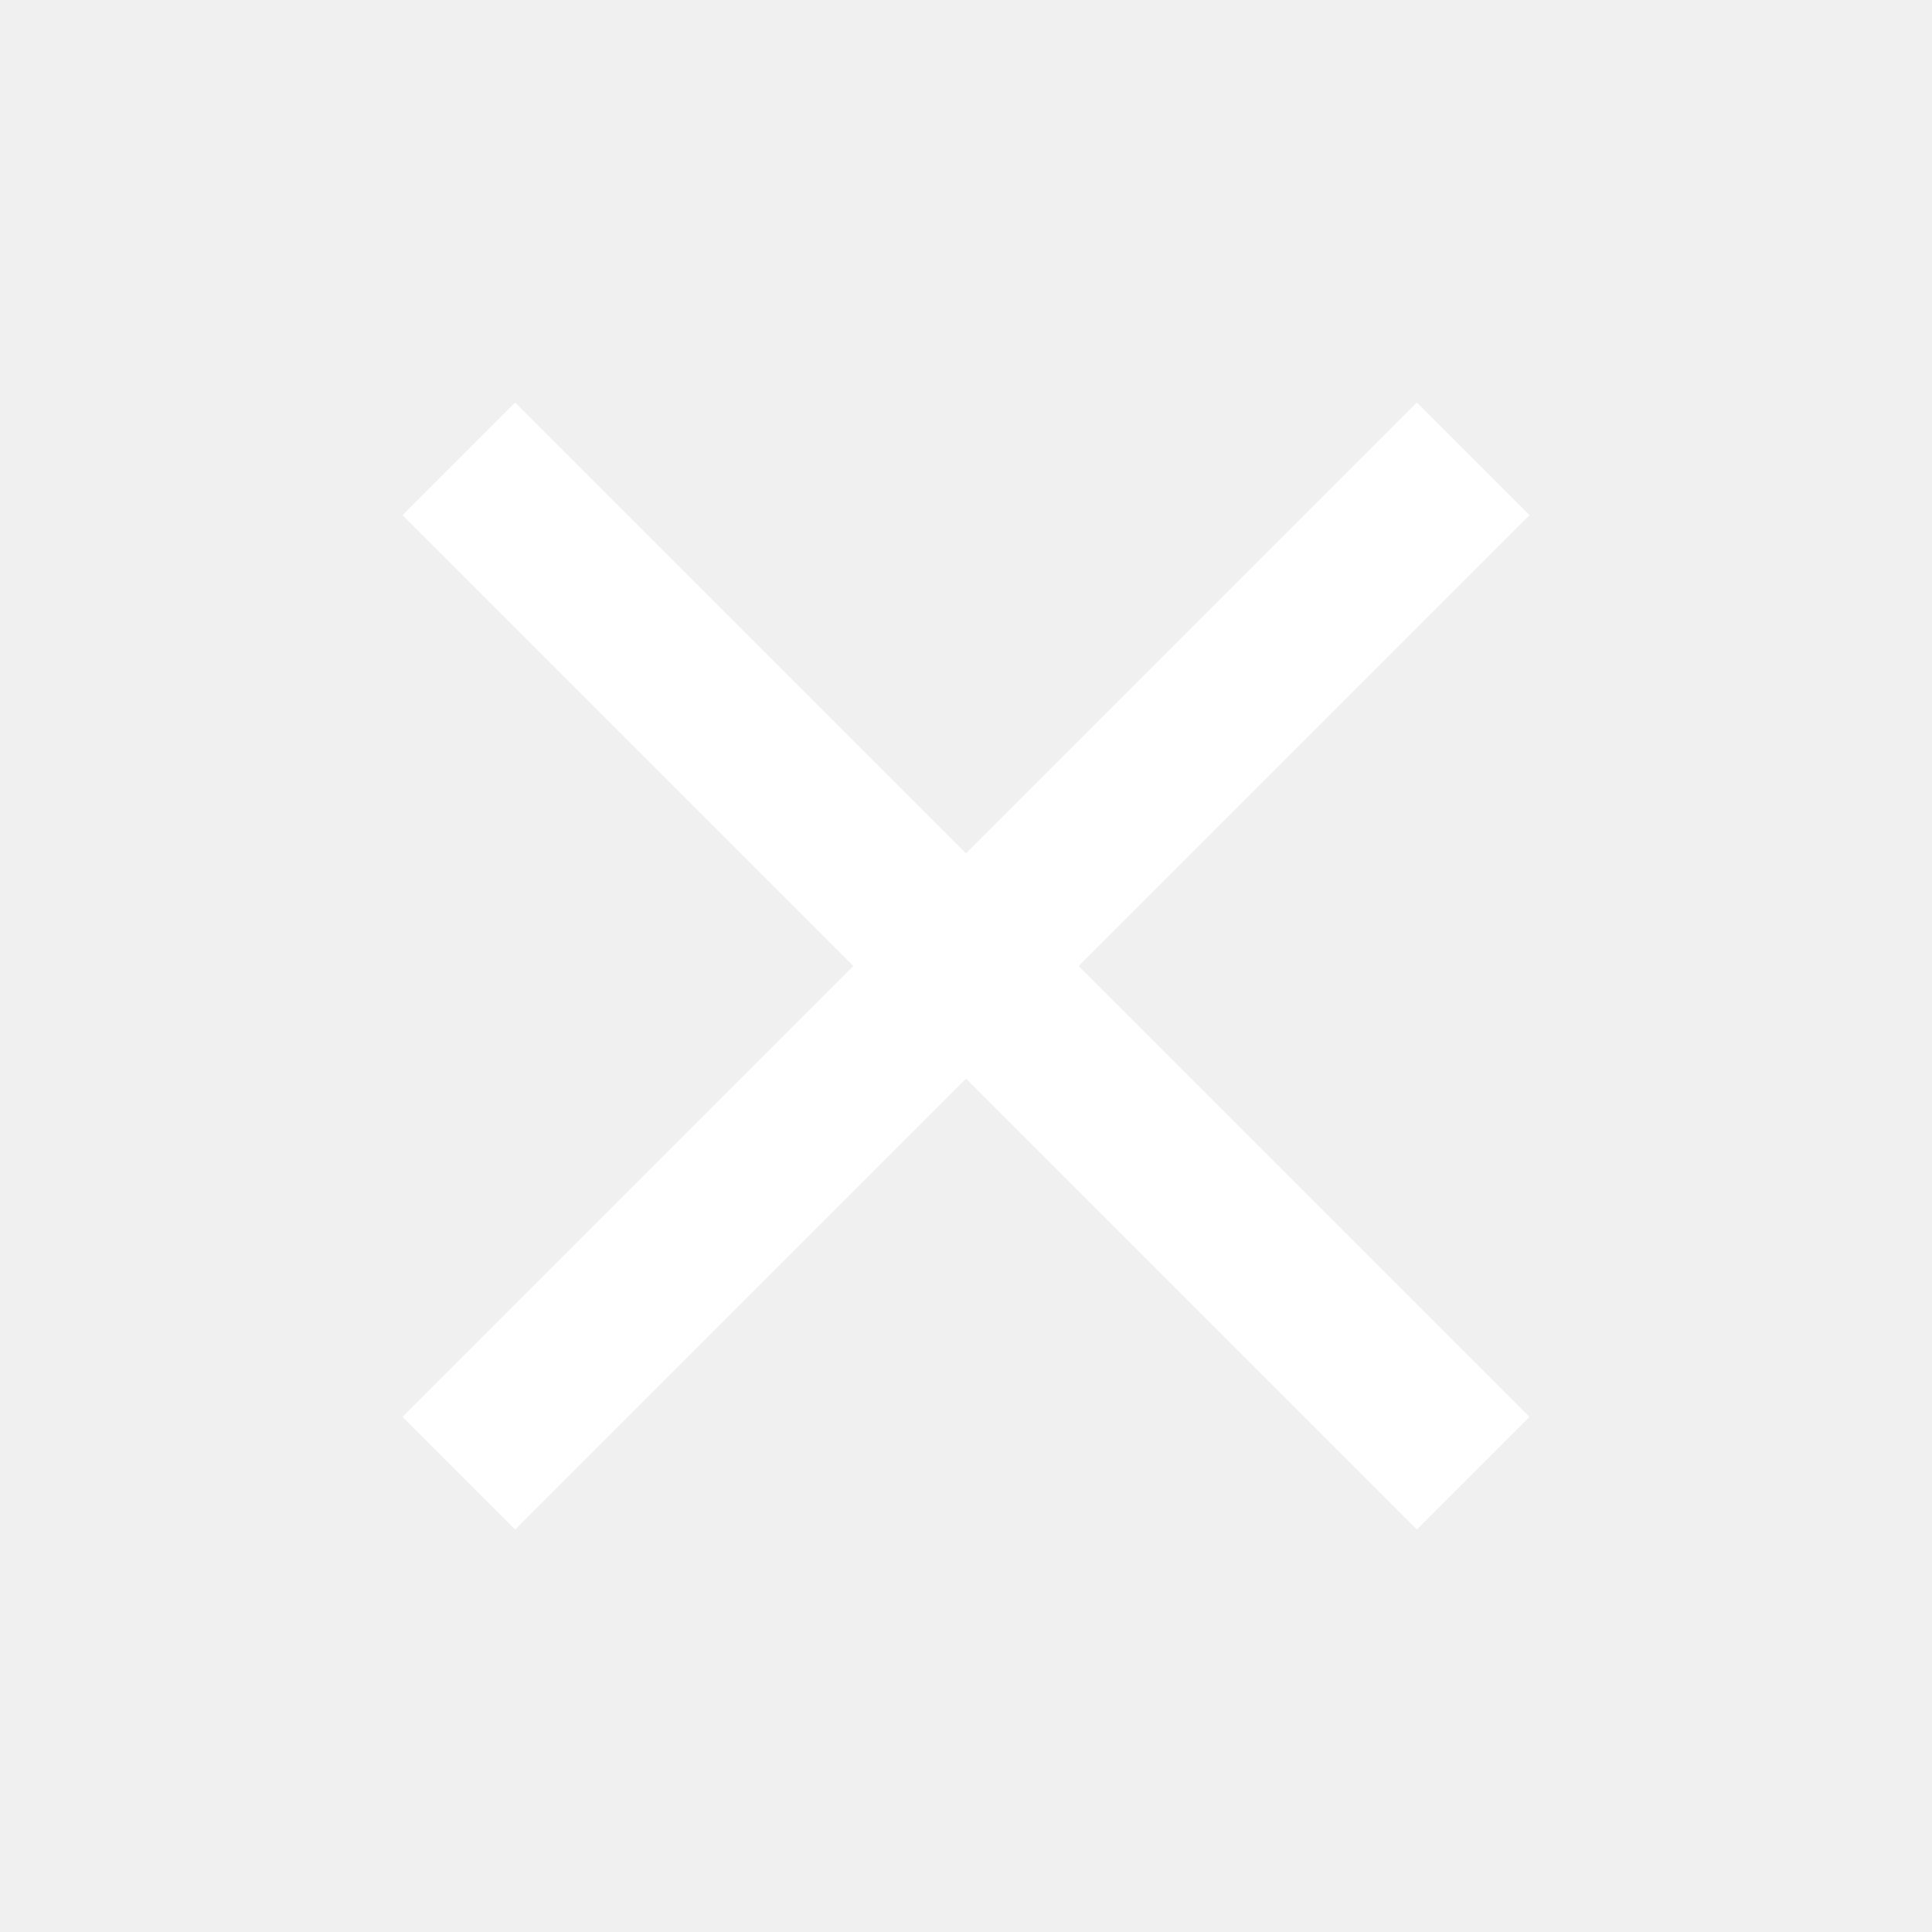
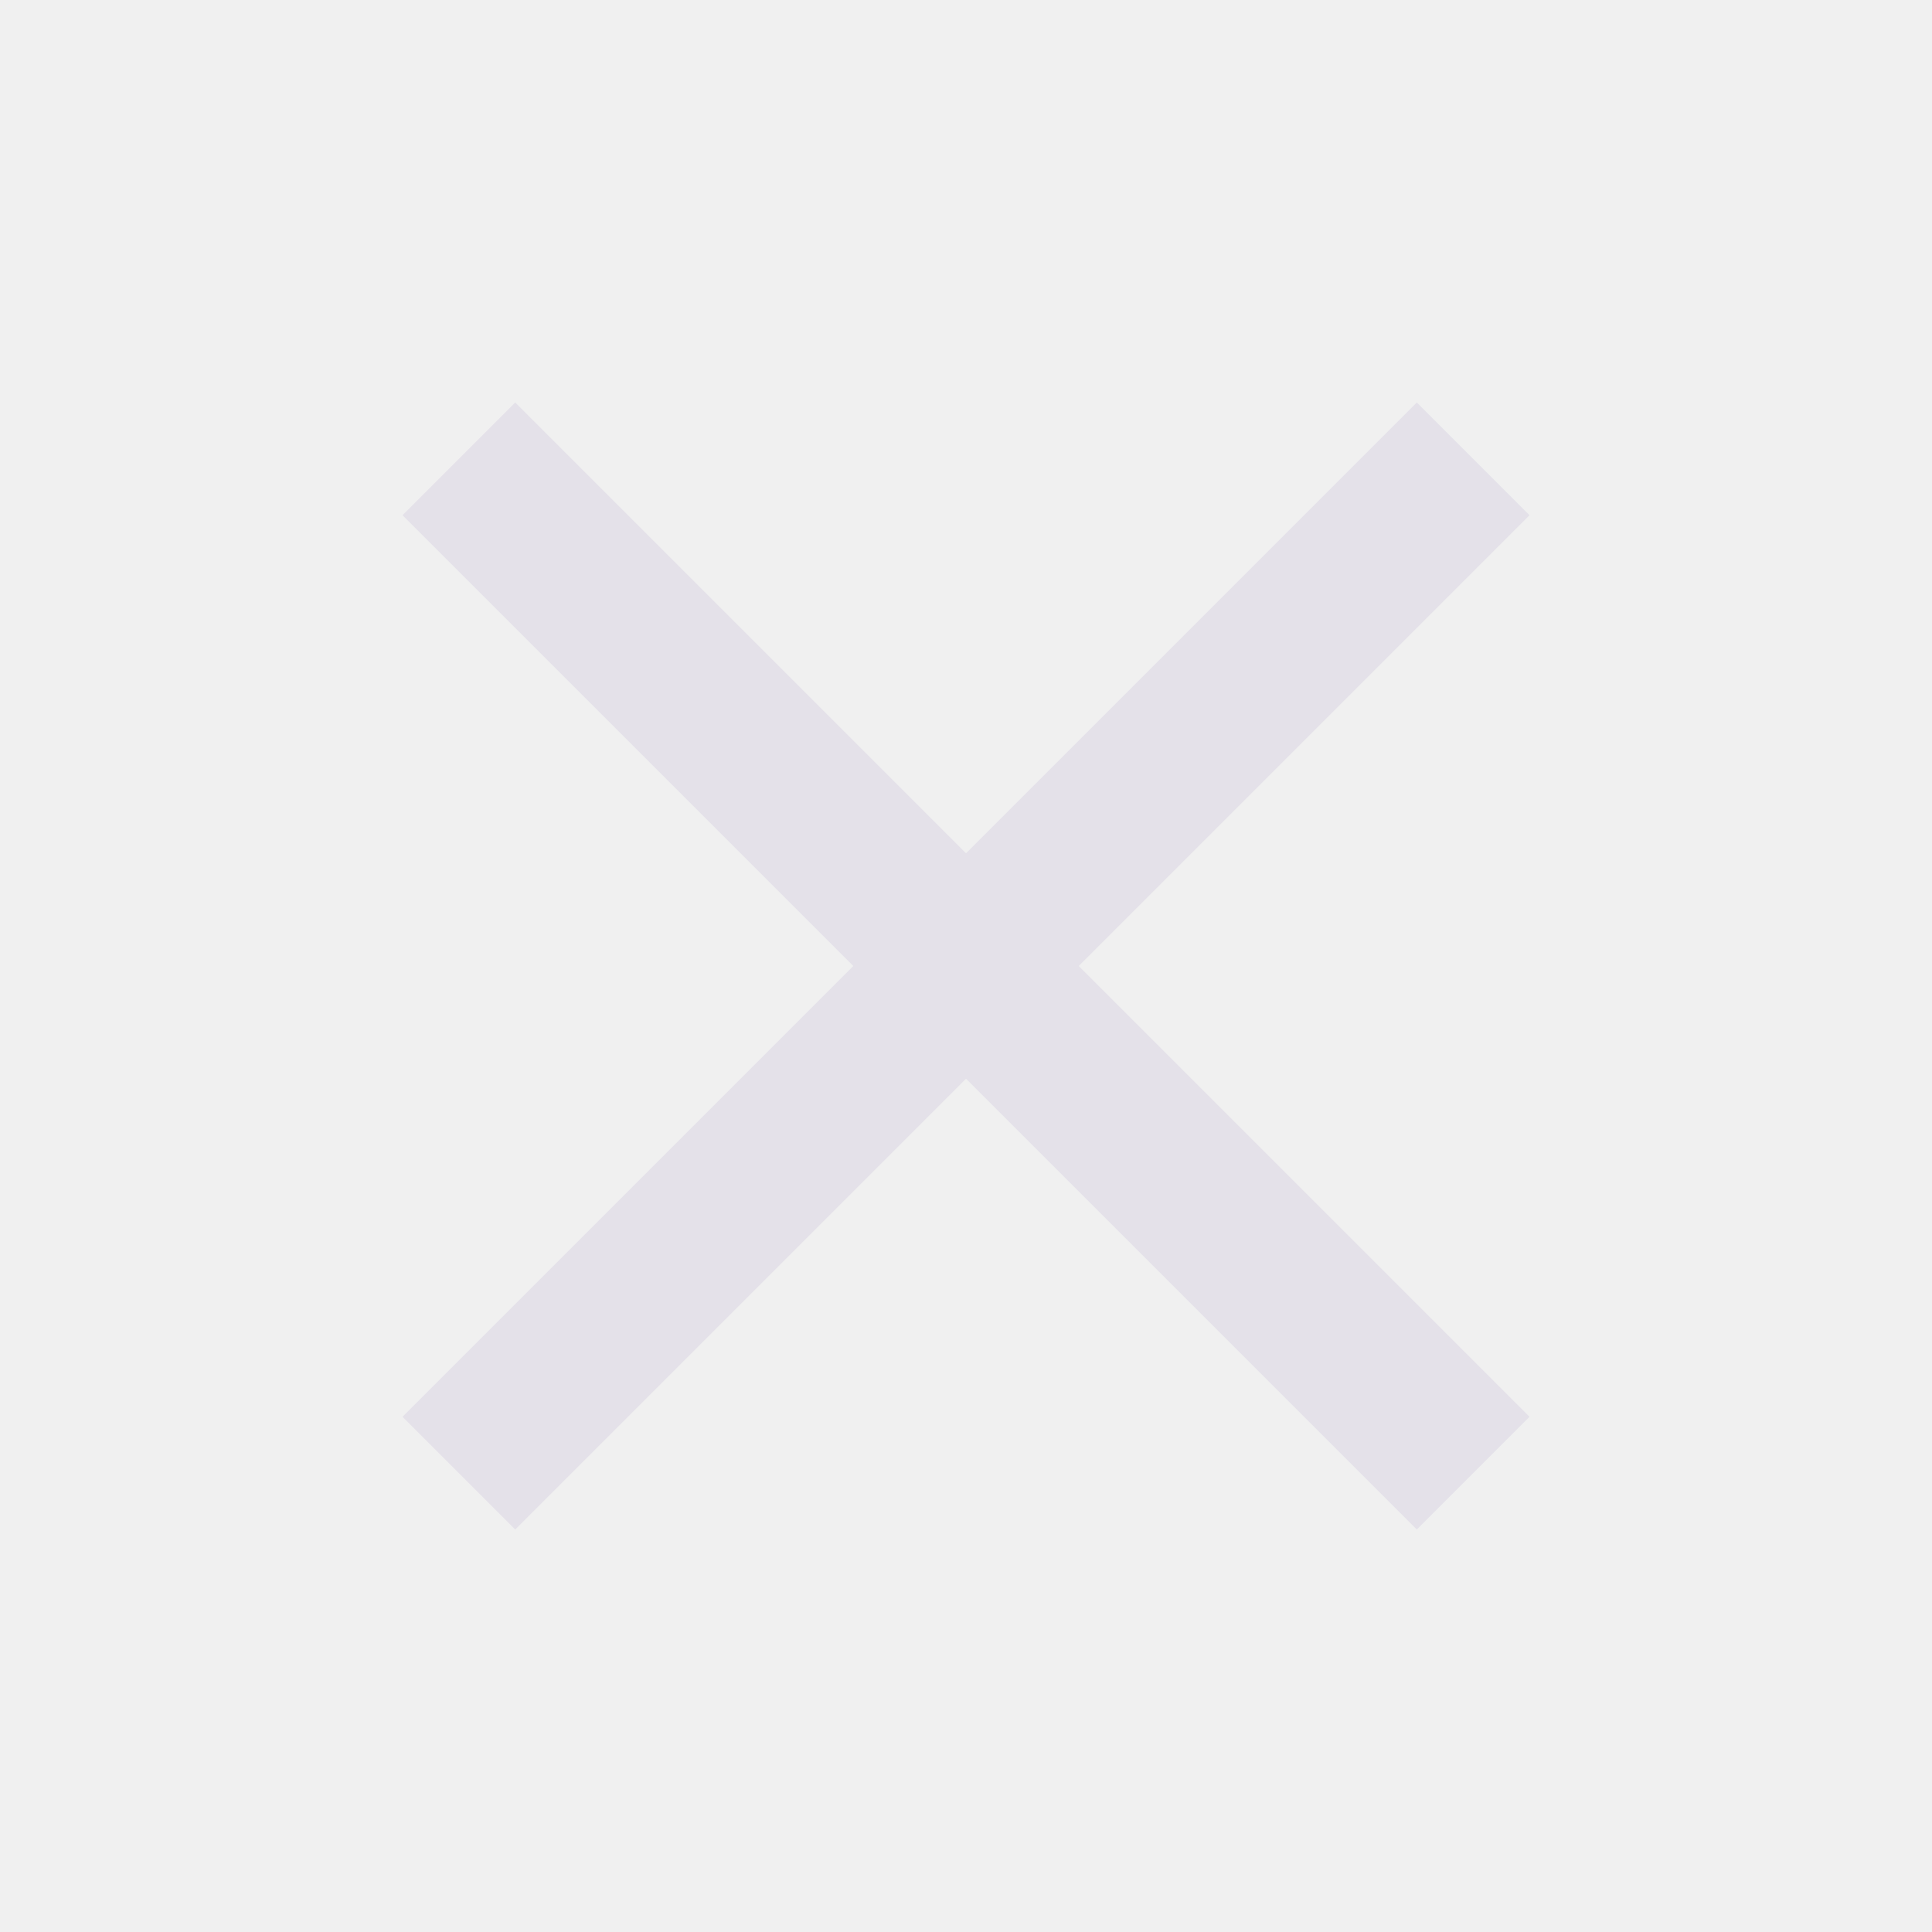
- <svg xmlns="http://www.w3.org/2000/svg" fill="white" height="36" viewBox="0 -960 960 960" width="36">
+ <svg xmlns="http://www.w3.org/2000/svg" fill="#e4e1e9" height="30" viewBox="0 -960 960 960" width="30">
  <path d="m256-200-56-56 224-224-224-224 56-56 224 224 224-224 56 56-224 224 224 224-56 56-224-224-224 224Z" />
</svg>
